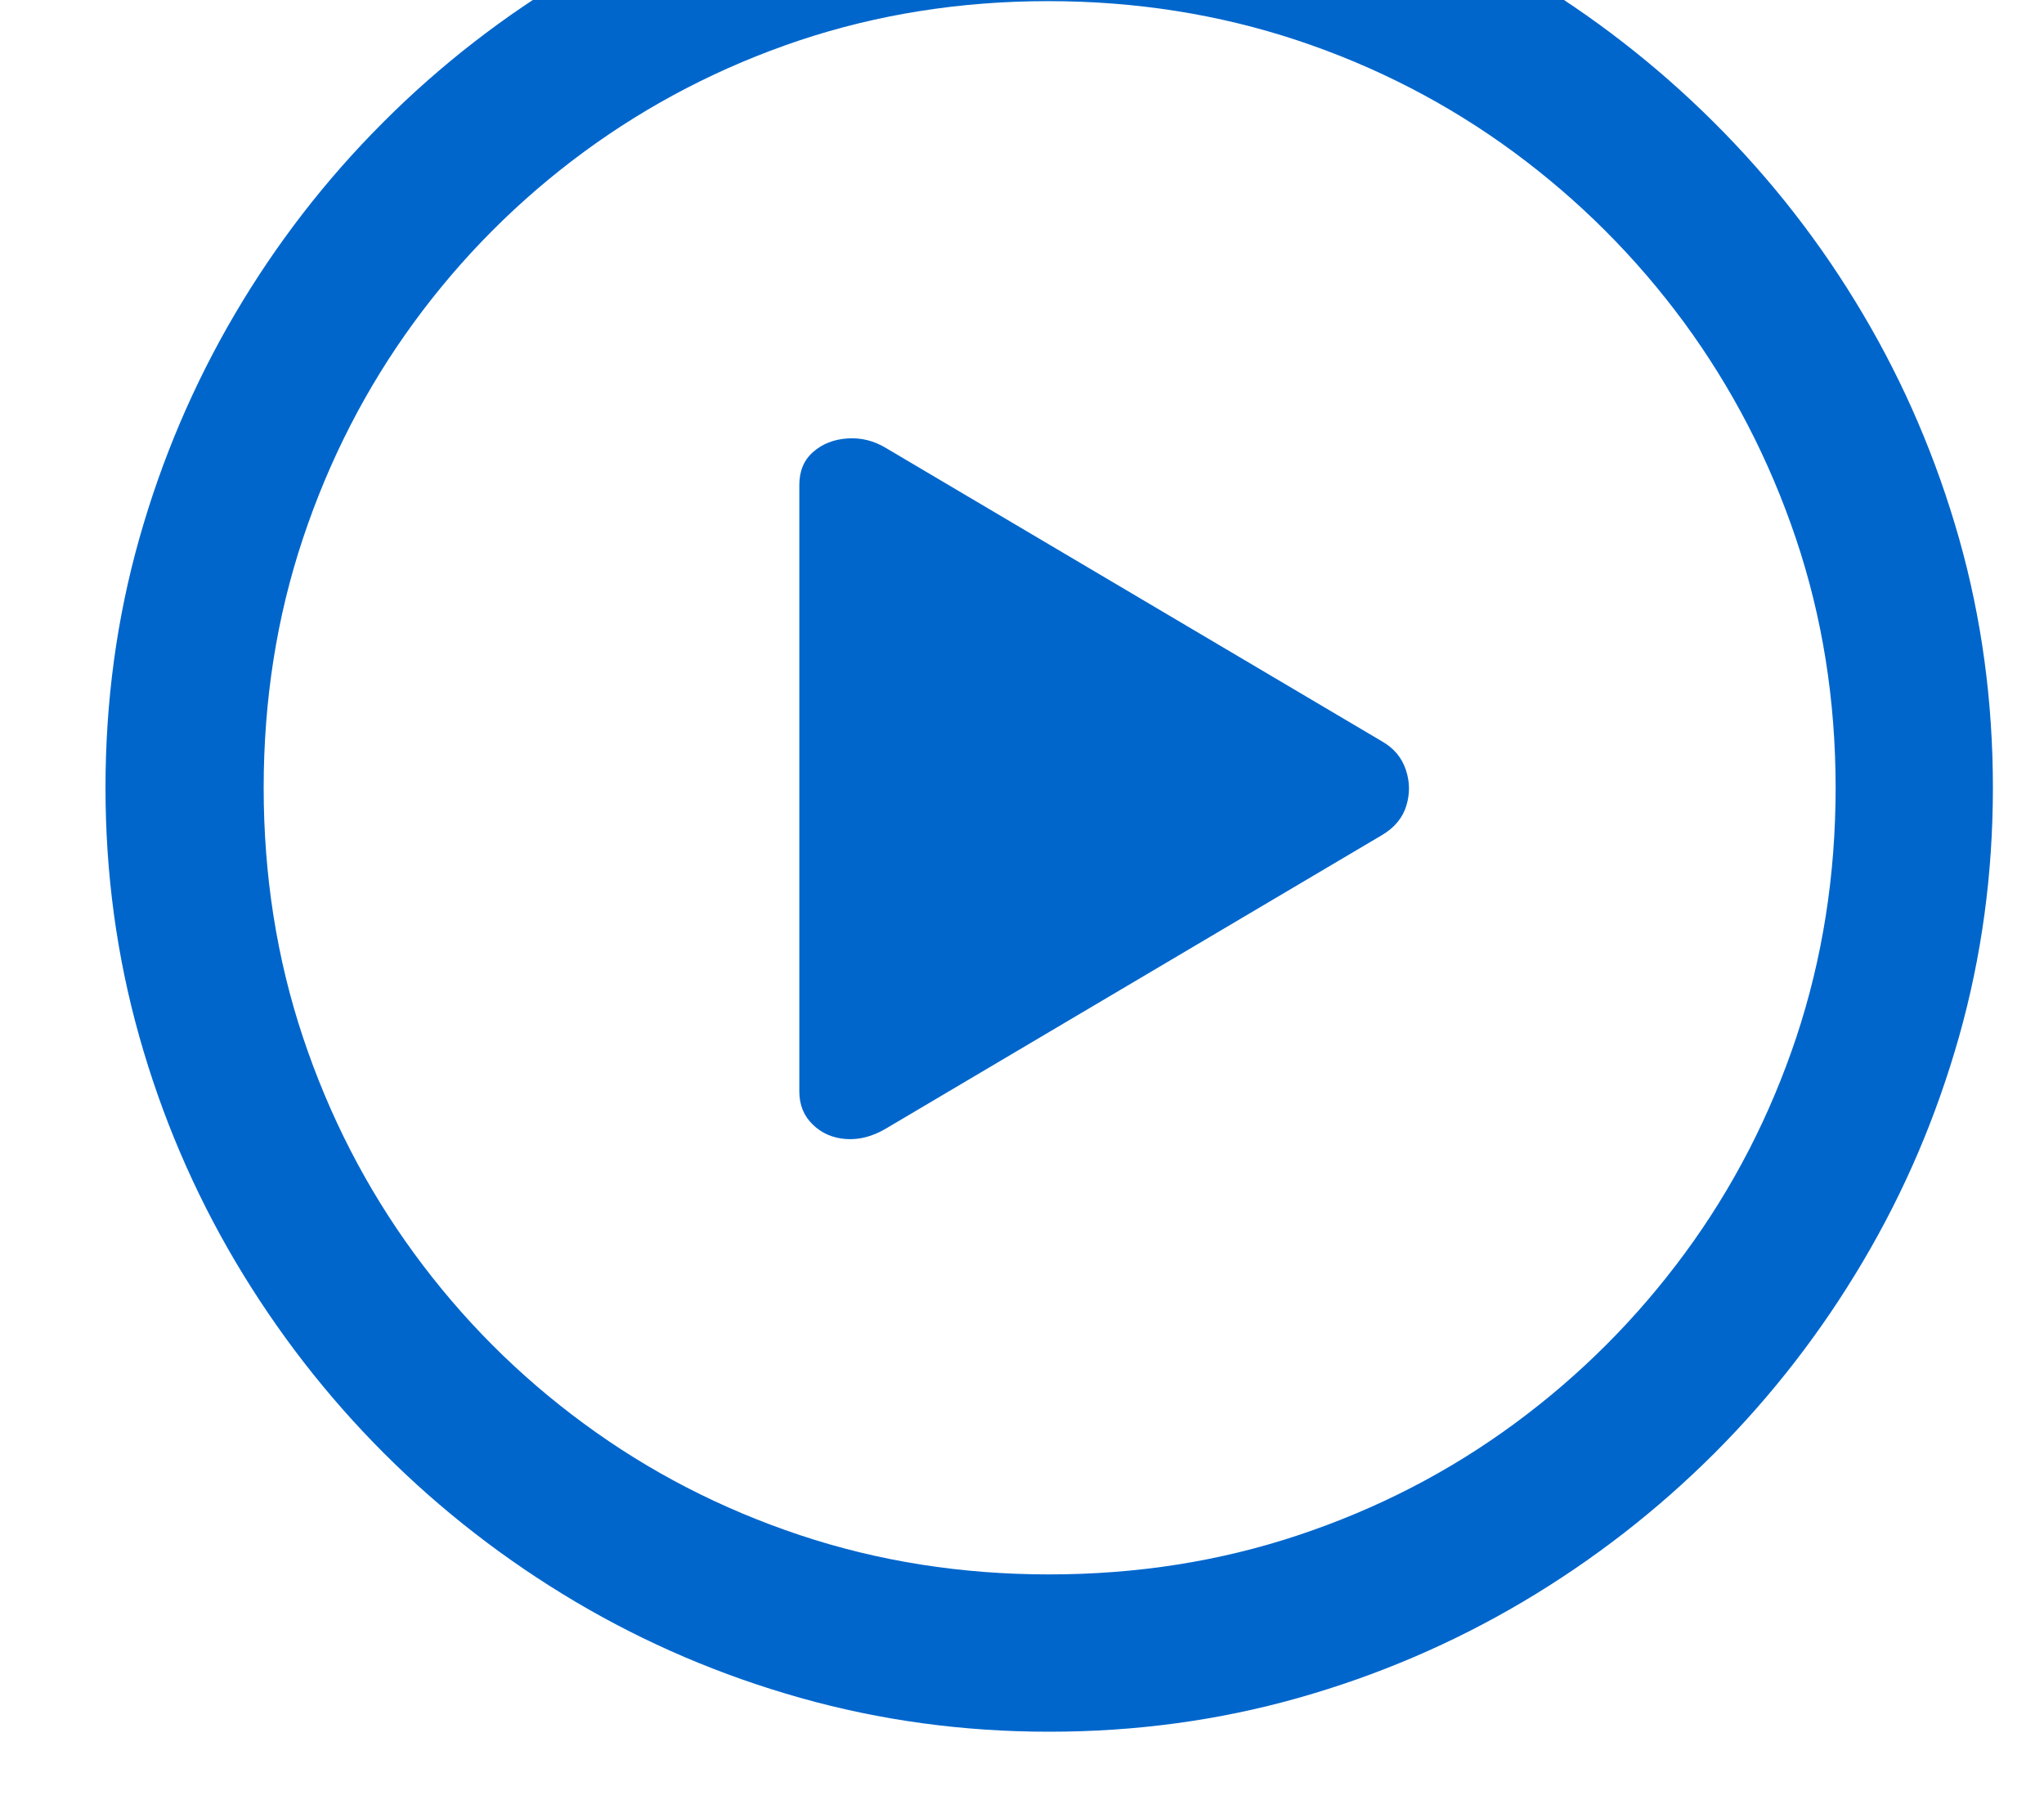
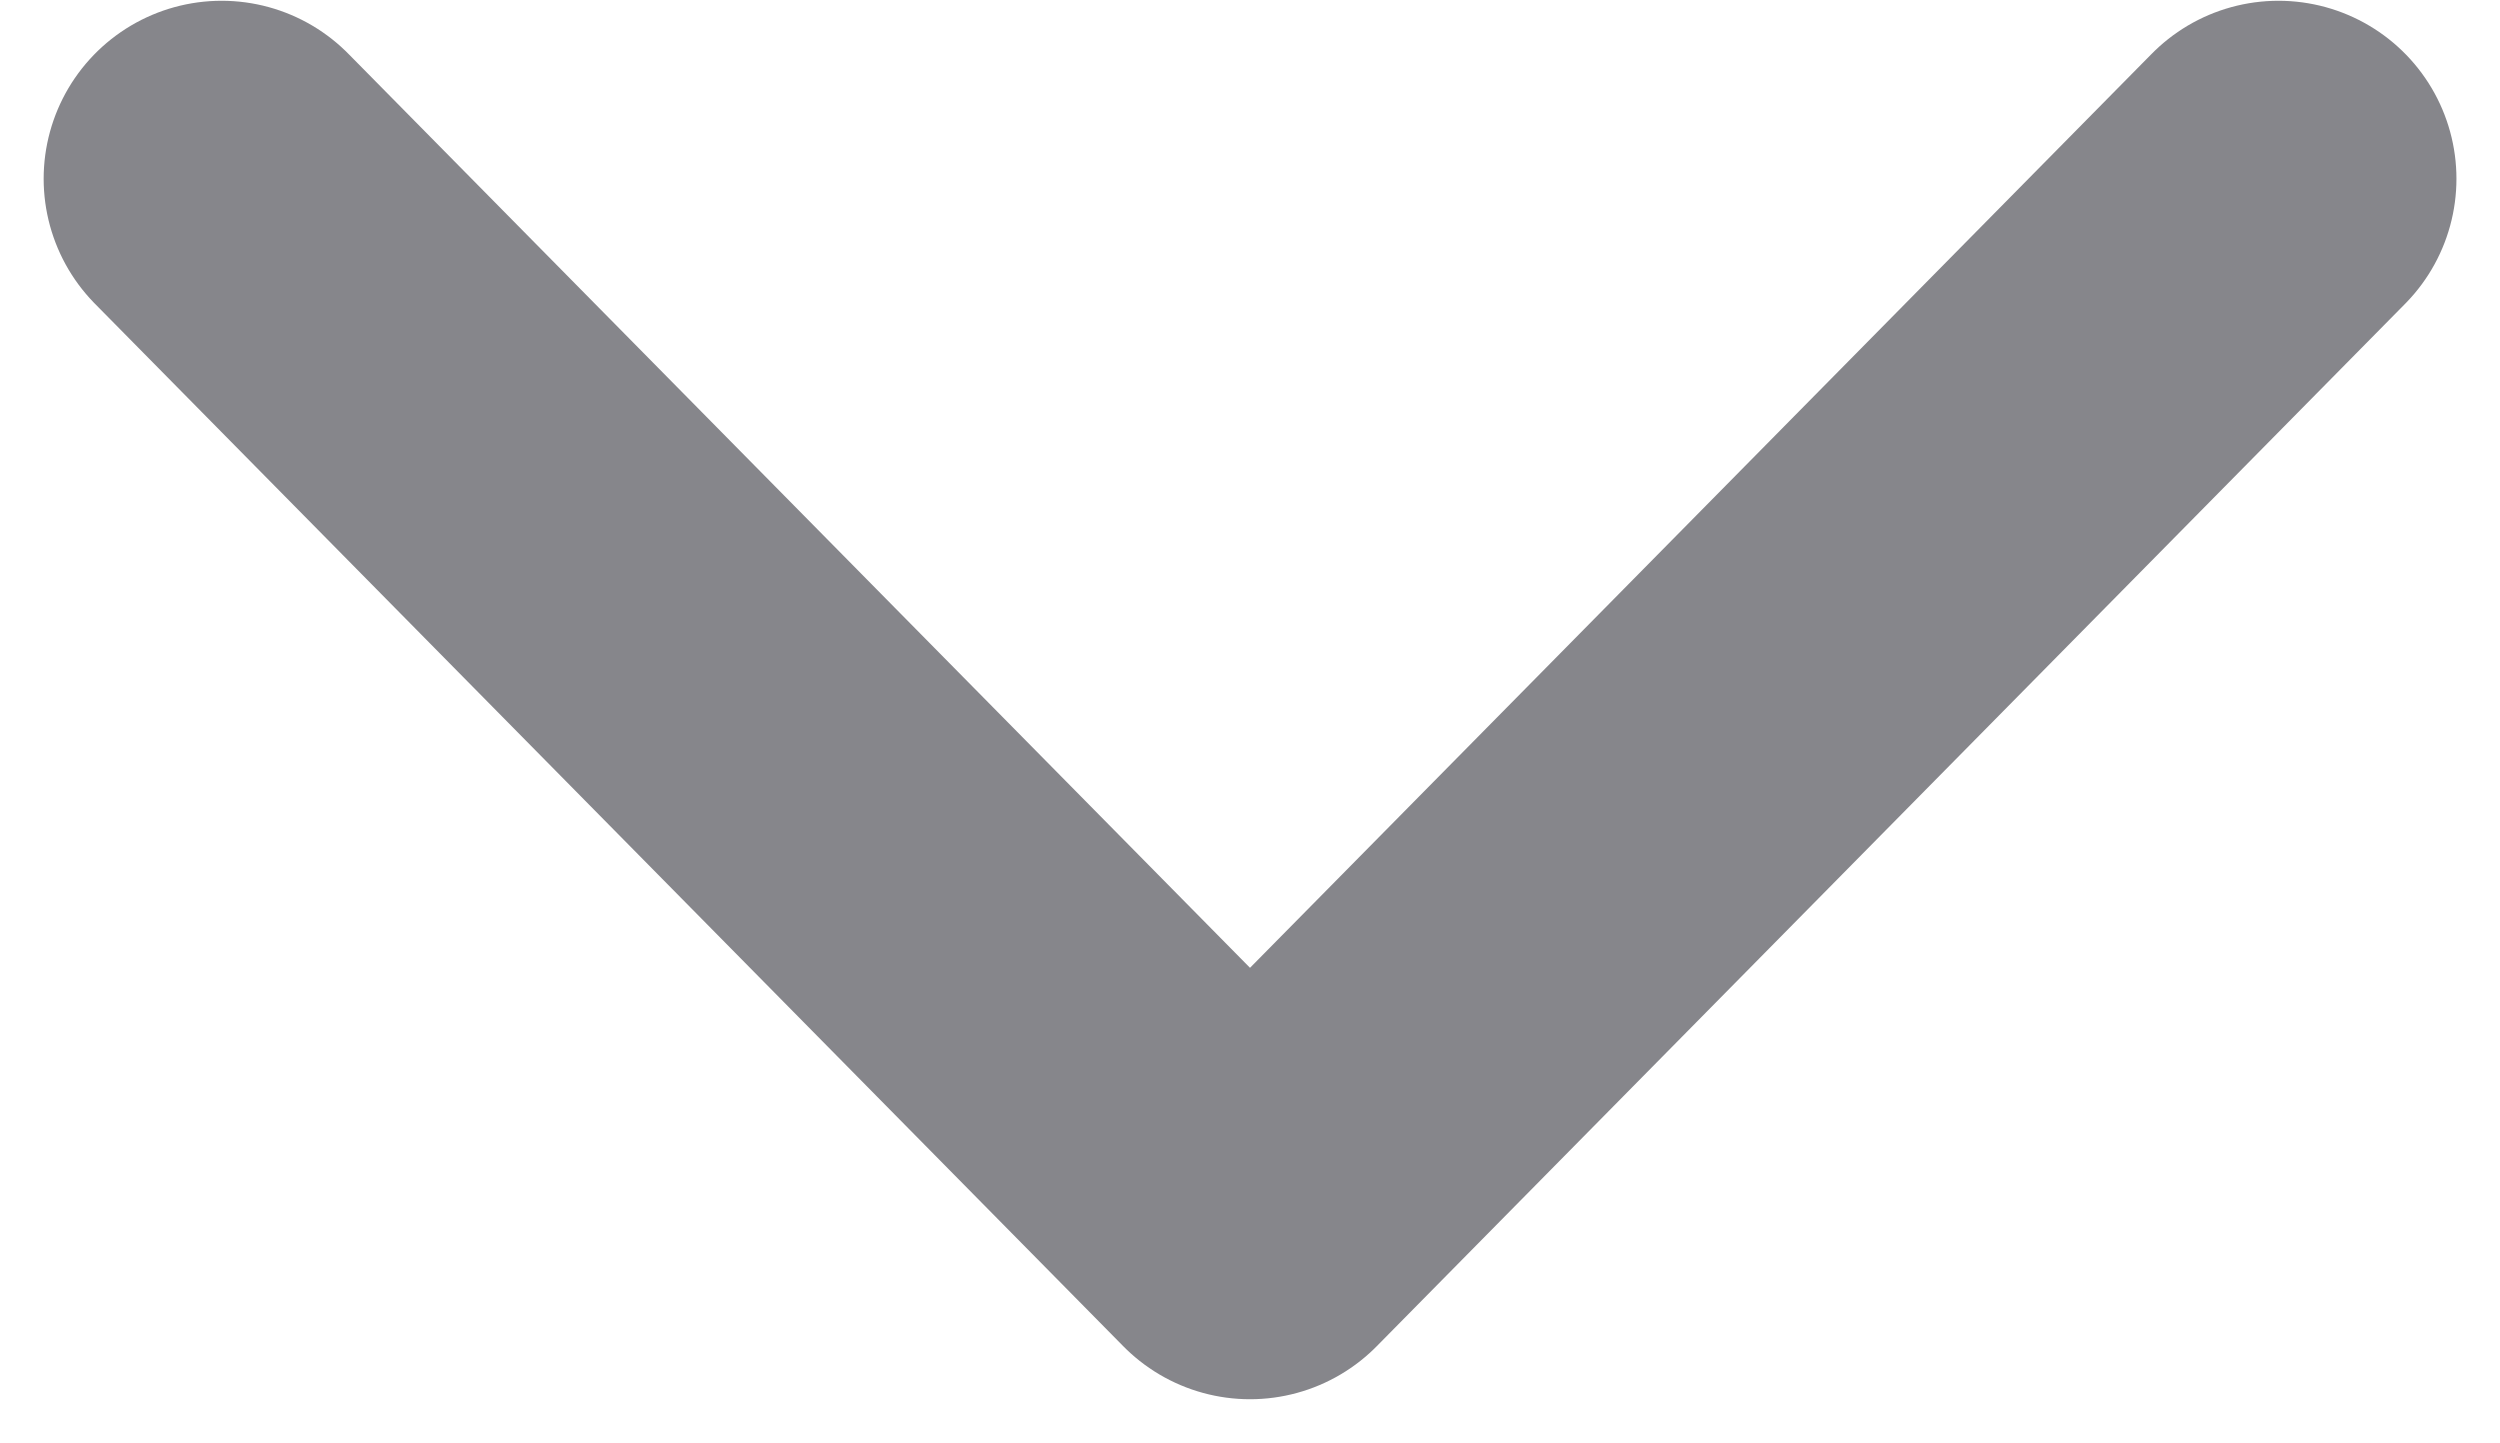
- <svg xmlns="http://www.w3.org/2000/svg" width="18" height="16" viewBox="0 0 18 16" fill="none">
-   <path d="M9.239 15.246C8.484 15.246 7.755 15.147 7.052 14.949C6.348 14.751 5.687 14.468 5.068 14.102C4.449 13.735 3.886 13.299 3.381 12.794C2.876 12.289 2.44 11.726 2.073 11.107C1.707 10.488 1.424 9.827 1.226 9.123C1.028 8.42 0.929 7.691 0.929 6.936C0.929 6.175 1.028 5.445 1.226 4.744C1.424 4.043 1.705 3.383 2.069 2.764C2.433 2.145 2.868 1.583 3.373 1.078C3.878 0.572 4.44 0.136 5.06 -0.23C5.679 -0.597 6.34 -0.879 7.044 -1.078C7.747 -1.276 8.476 -1.375 9.231 -1.375C9.992 -1.375 10.724 -1.276 11.427 -1.078C12.13 -0.879 12.79 -0.597 13.407 -0.23C14.023 0.136 14.586 0.572 15.094 1.078C15.601 1.583 16.039 2.145 16.405 2.764C16.772 3.383 17.054 4.043 17.253 4.744C17.451 5.445 17.55 6.175 17.55 6.936C17.55 7.691 17.451 8.42 17.253 9.123C17.054 9.827 16.772 10.488 16.405 11.107C16.039 11.726 15.603 12.289 15.098 12.794C14.592 13.299 14.03 13.735 13.411 14.102C12.792 14.468 12.132 14.751 11.431 14.949C10.73 15.147 10 15.246 9.239 15.246ZM9.239 13.861C10.011 13.861 10.743 13.746 11.435 13.515C12.128 13.284 12.762 12.957 13.338 12.533C13.913 12.11 14.413 11.61 14.837 11.034C15.261 10.458 15.588 9.824 15.819 9.132C16.049 8.439 16.165 7.707 16.165 6.936C16.165 6.164 16.048 5.432 15.815 4.74C15.581 4.047 15.252 3.413 14.829 2.837C14.405 2.262 13.905 1.762 13.329 1.338C12.754 0.915 12.12 0.587 11.427 0.356C10.734 0.126 10.002 0.01 9.231 0.01C8.46 0.01 7.729 0.126 7.039 0.356C6.35 0.587 5.717 0.915 5.141 1.338C4.565 1.762 4.067 2.262 3.646 2.837C3.225 3.413 2.899 4.047 2.668 4.74C2.437 5.432 2.322 6.164 2.322 6.936C2.322 7.707 2.437 8.439 2.668 9.132C2.899 9.824 3.225 10.458 3.646 11.034C4.067 11.61 4.565 12.11 5.141 12.533C5.717 12.957 6.351 13.284 7.044 13.515C7.736 13.746 8.468 13.861 9.239 13.861ZM7.805 9.934C7.686 10.005 7.568 10.036 7.451 10.028C7.334 10.02 7.236 9.977 7.158 9.901C7.079 9.825 7.039 9.728 7.039 9.608V4.271C7.039 4.146 7.08 4.049 7.162 3.978C7.243 3.907 7.344 3.868 7.463 3.86C7.583 3.852 7.697 3.88 7.805 3.946L12.172 6.528C12.276 6.588 12.345 6.671 12.38 6.777C12.416 6.883 12.417 6.989 12.384 7.095C12.352 7.2 12.281 7.286 12.172 7.351L7.805 9.934Z" fill="#0066CC" />
+ <svg xmlns="http://www.w3.org/2000/svg" width="26" height="15" viewBox="0 0 26 15" fill="none">
+   <path d="M23.696 1.859L13 12.701L2.305 1.859" stroke="#86868B" stroke-width="3.702" stroke-linecap="round" stroke-linejoin="round" />
</svg>
